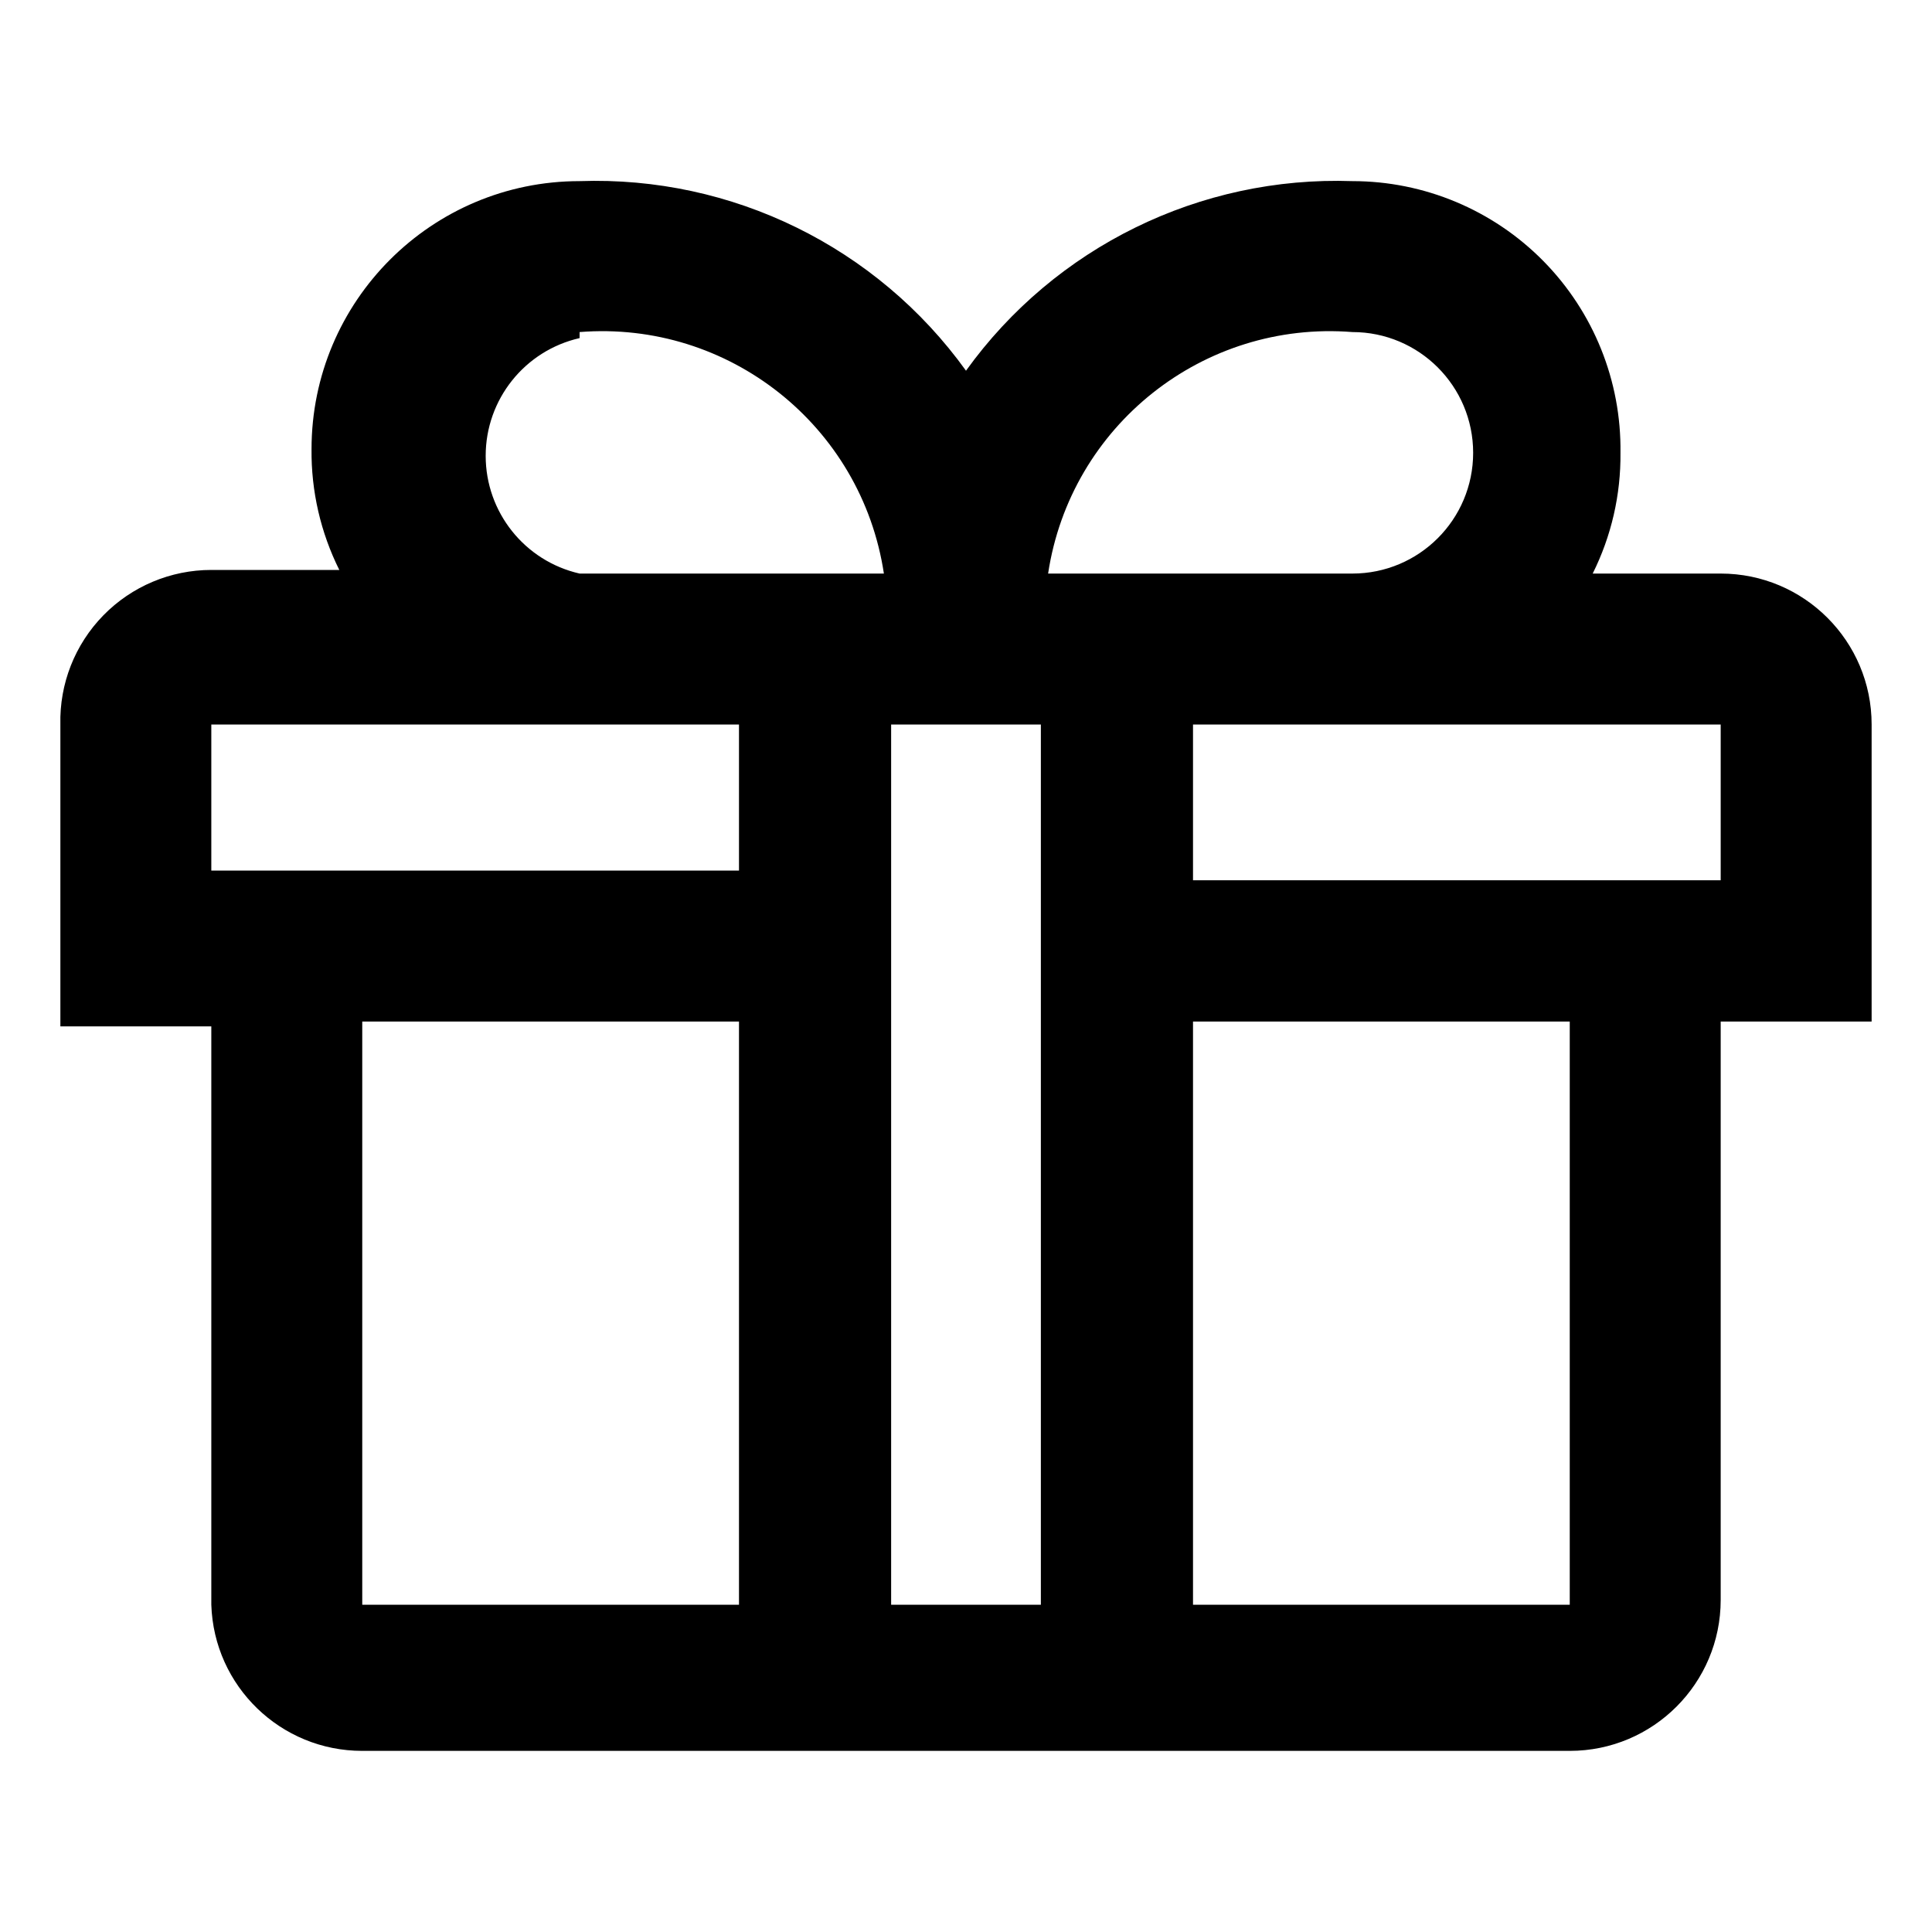
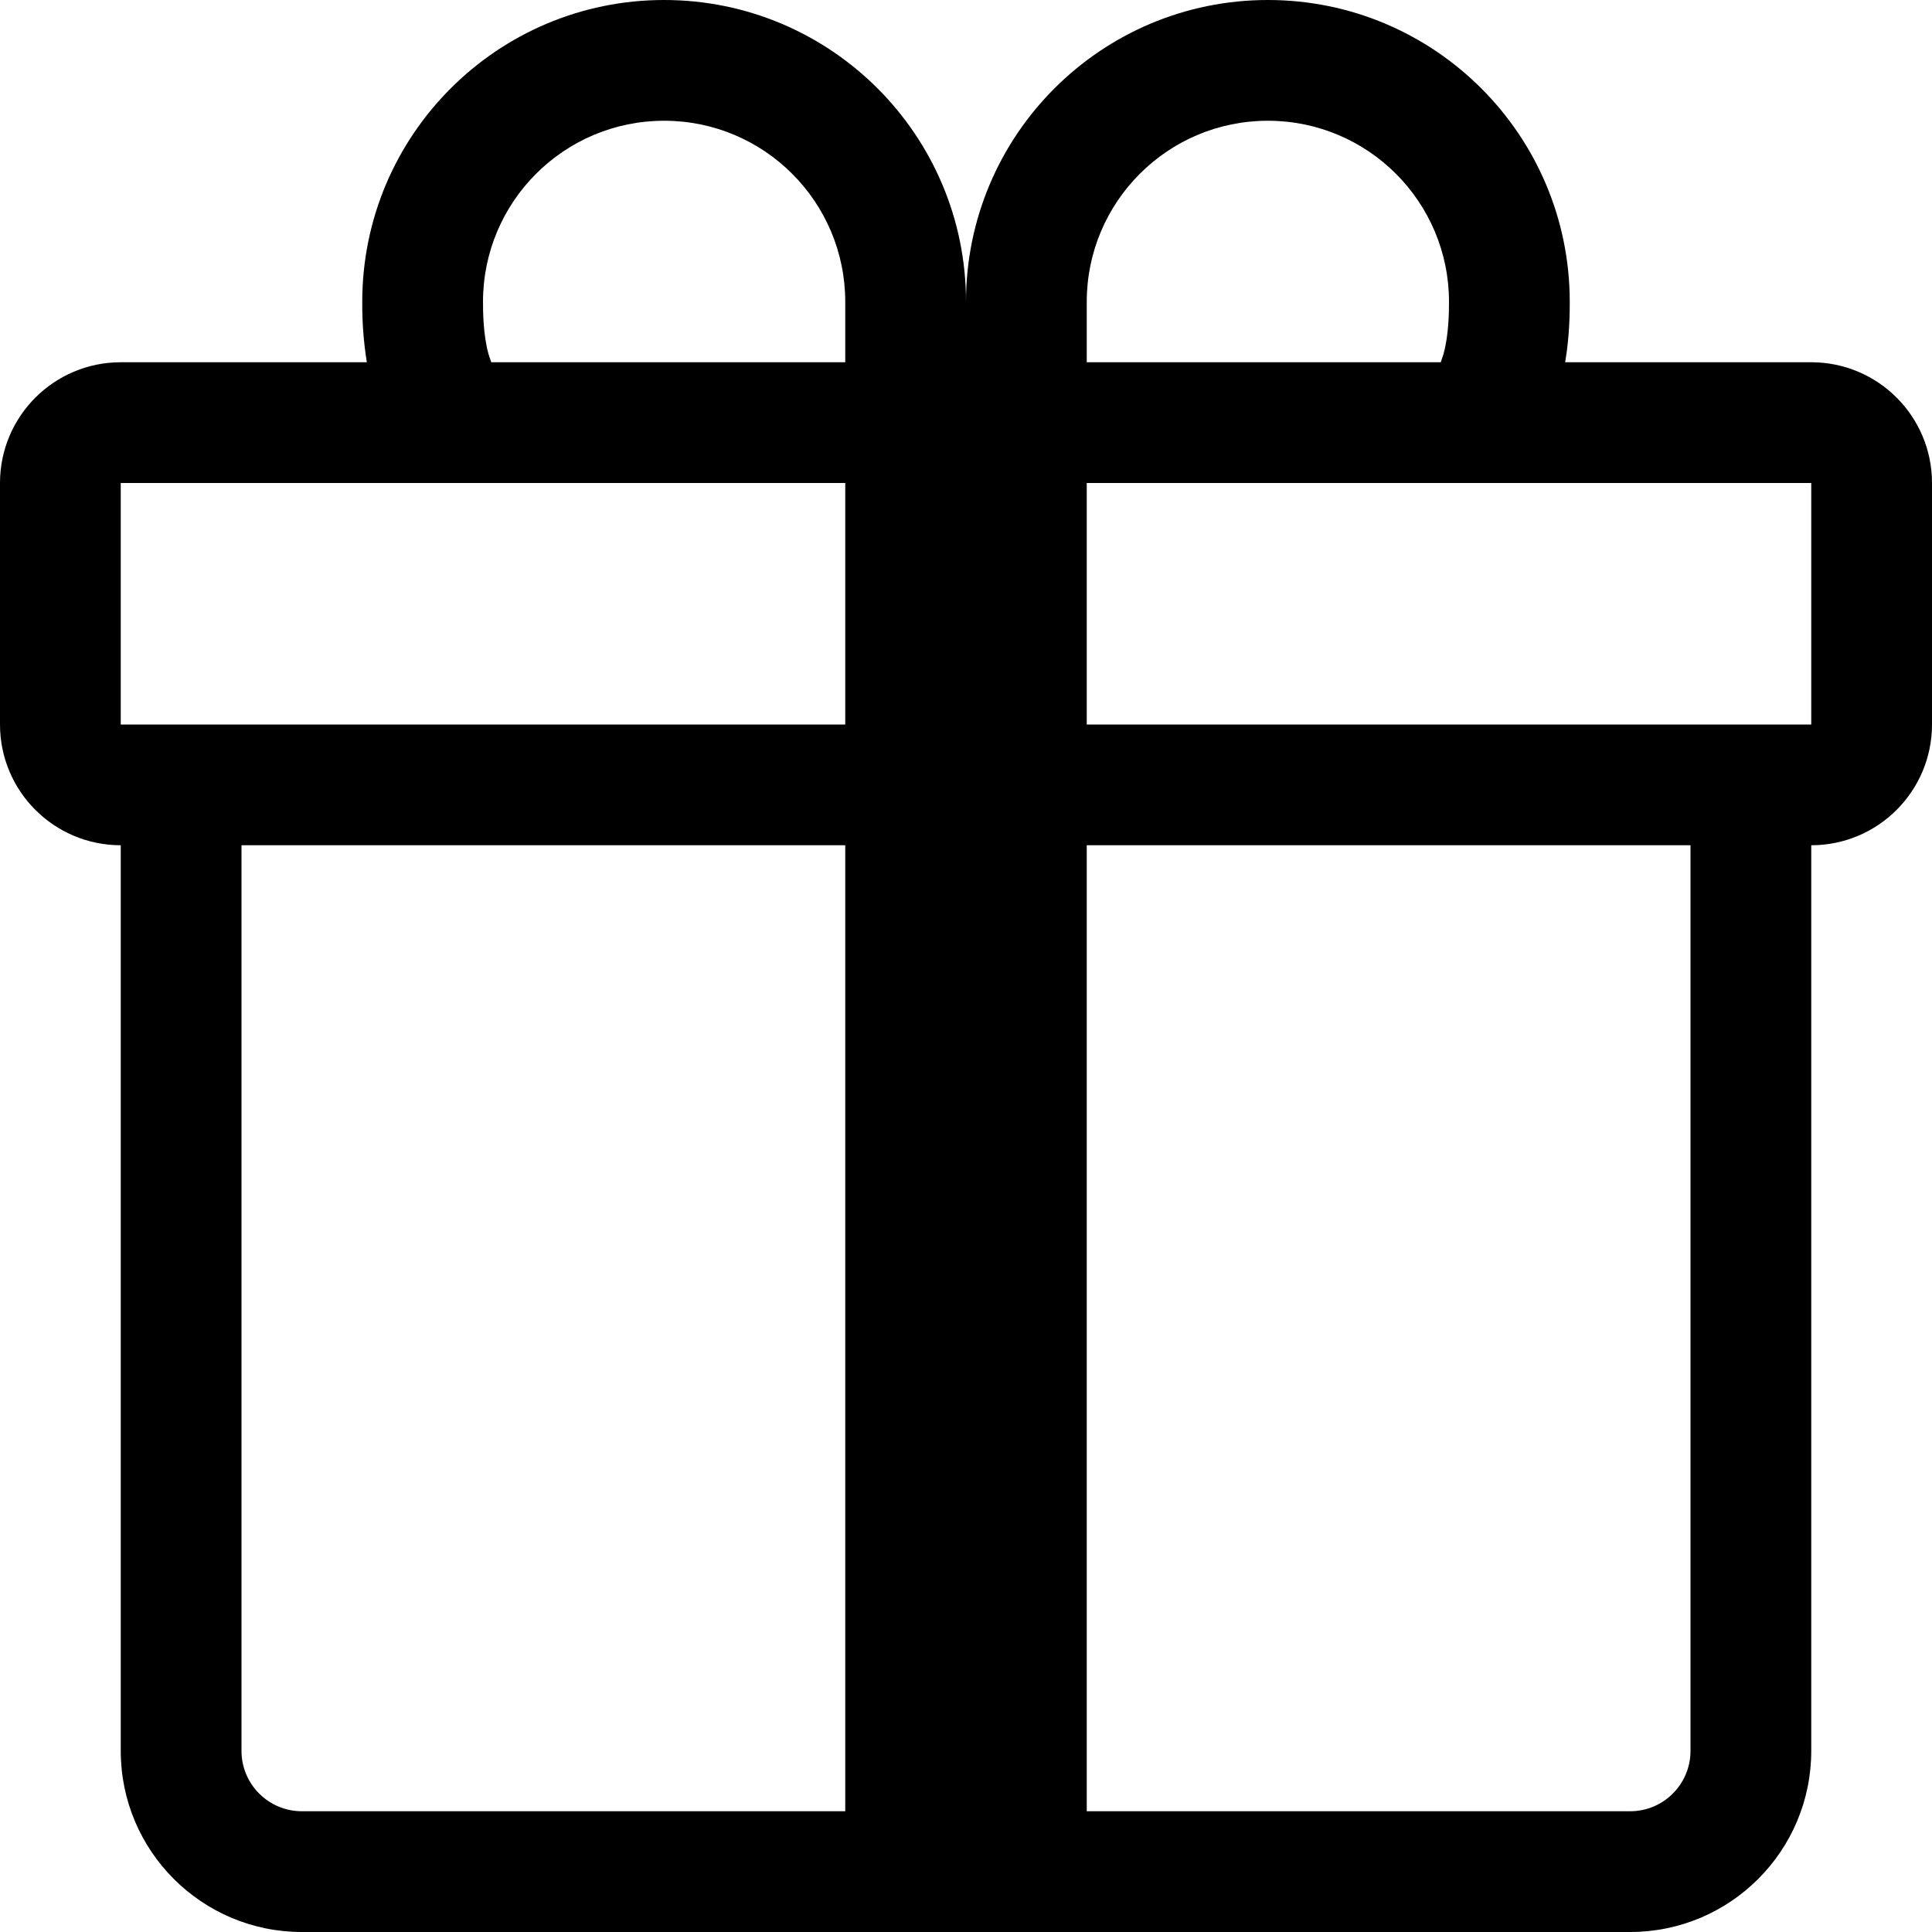
- <svg xmlns="http://www.w3.org/2000/svg" fill="#000000" width="800px" height="800px" viewBox="0 0 16 16">
-   <path d="M15.5 6a1.25 1.25 0 0 0-1.25-1.25h-1.06a2.19 2.19 0 0 0 .23-1A2.22 2.22 0 0 0 11.2 1.5 3.78 3.78 0 0 0 8 3.07 3.78 3.78 0 0 0 4.8 1.5a2.22 2.22 0 0 0-2.22 2.22 2.19 2.19 0 0 0 .23 1H1.75A1.25 1.25 0 0 0 .5 6v2.5h1.25v4.79A1.25 1.25 0 0 0 3 14.5h10a1.25 1.25 0 0 0 1.25-1.25V8.46h1.25zm-4.3-3.25a1 1 0 0 1 0 2H8.68a2.36 2.36 0 0 1 2.52-2zm-6.4 0a2.36 2.36 0 0 1 2.52 2H4.8a1 1 0 0 1 0-1.95zM1.75 6h4.37v1.21H1.75zm4.37 7.29H3V8.46h3.12zm1.26 0V6h1.24v7.29zm5.62 0H9.88V8.46H13zm1.25-6H9.88V6h4.37z" />
+ <svg xmlns="http://www.w3.org/2000/svg" width="16" height="16" fill="currentColor" class="bi bi-gift" viewBox="0 0 16 16">
+   <path d="M3 2.5a2.5 2.5 0 0 1 5 0 2.5 2.5 0 0 1 5 0v.006c0 .07 0 .27-.038.494H15a1 1 0 0 1 1 1v2a1 1 0 0 1-1 1v7.5a1.5 1.5 0 0 1-1.5 1.5h-11A1.5 1.5 0 0 1 1 14.5V7a1 1 0 0 1-1-1V4a1 1 0 0 1 1-1h2.038A3 3 0 0 1 3 2.506zm1.068.5H7v-.5a1.5 1.5 0 1 0-3 0c0 .085.002.274.045.43zM9 3h2.932l.023-.07c.043-.156.045-.345.045-.43a1.5 1.5 0 0 0-3 0zM1 4v2h6V4zm8 0v2h6V4zm5 3H9v8h4.5a.5.5 0 0 0 .5-.5zm-7 8V7H2v7.5a.5.5 0 0 0 .5.5z" />
</svg>
